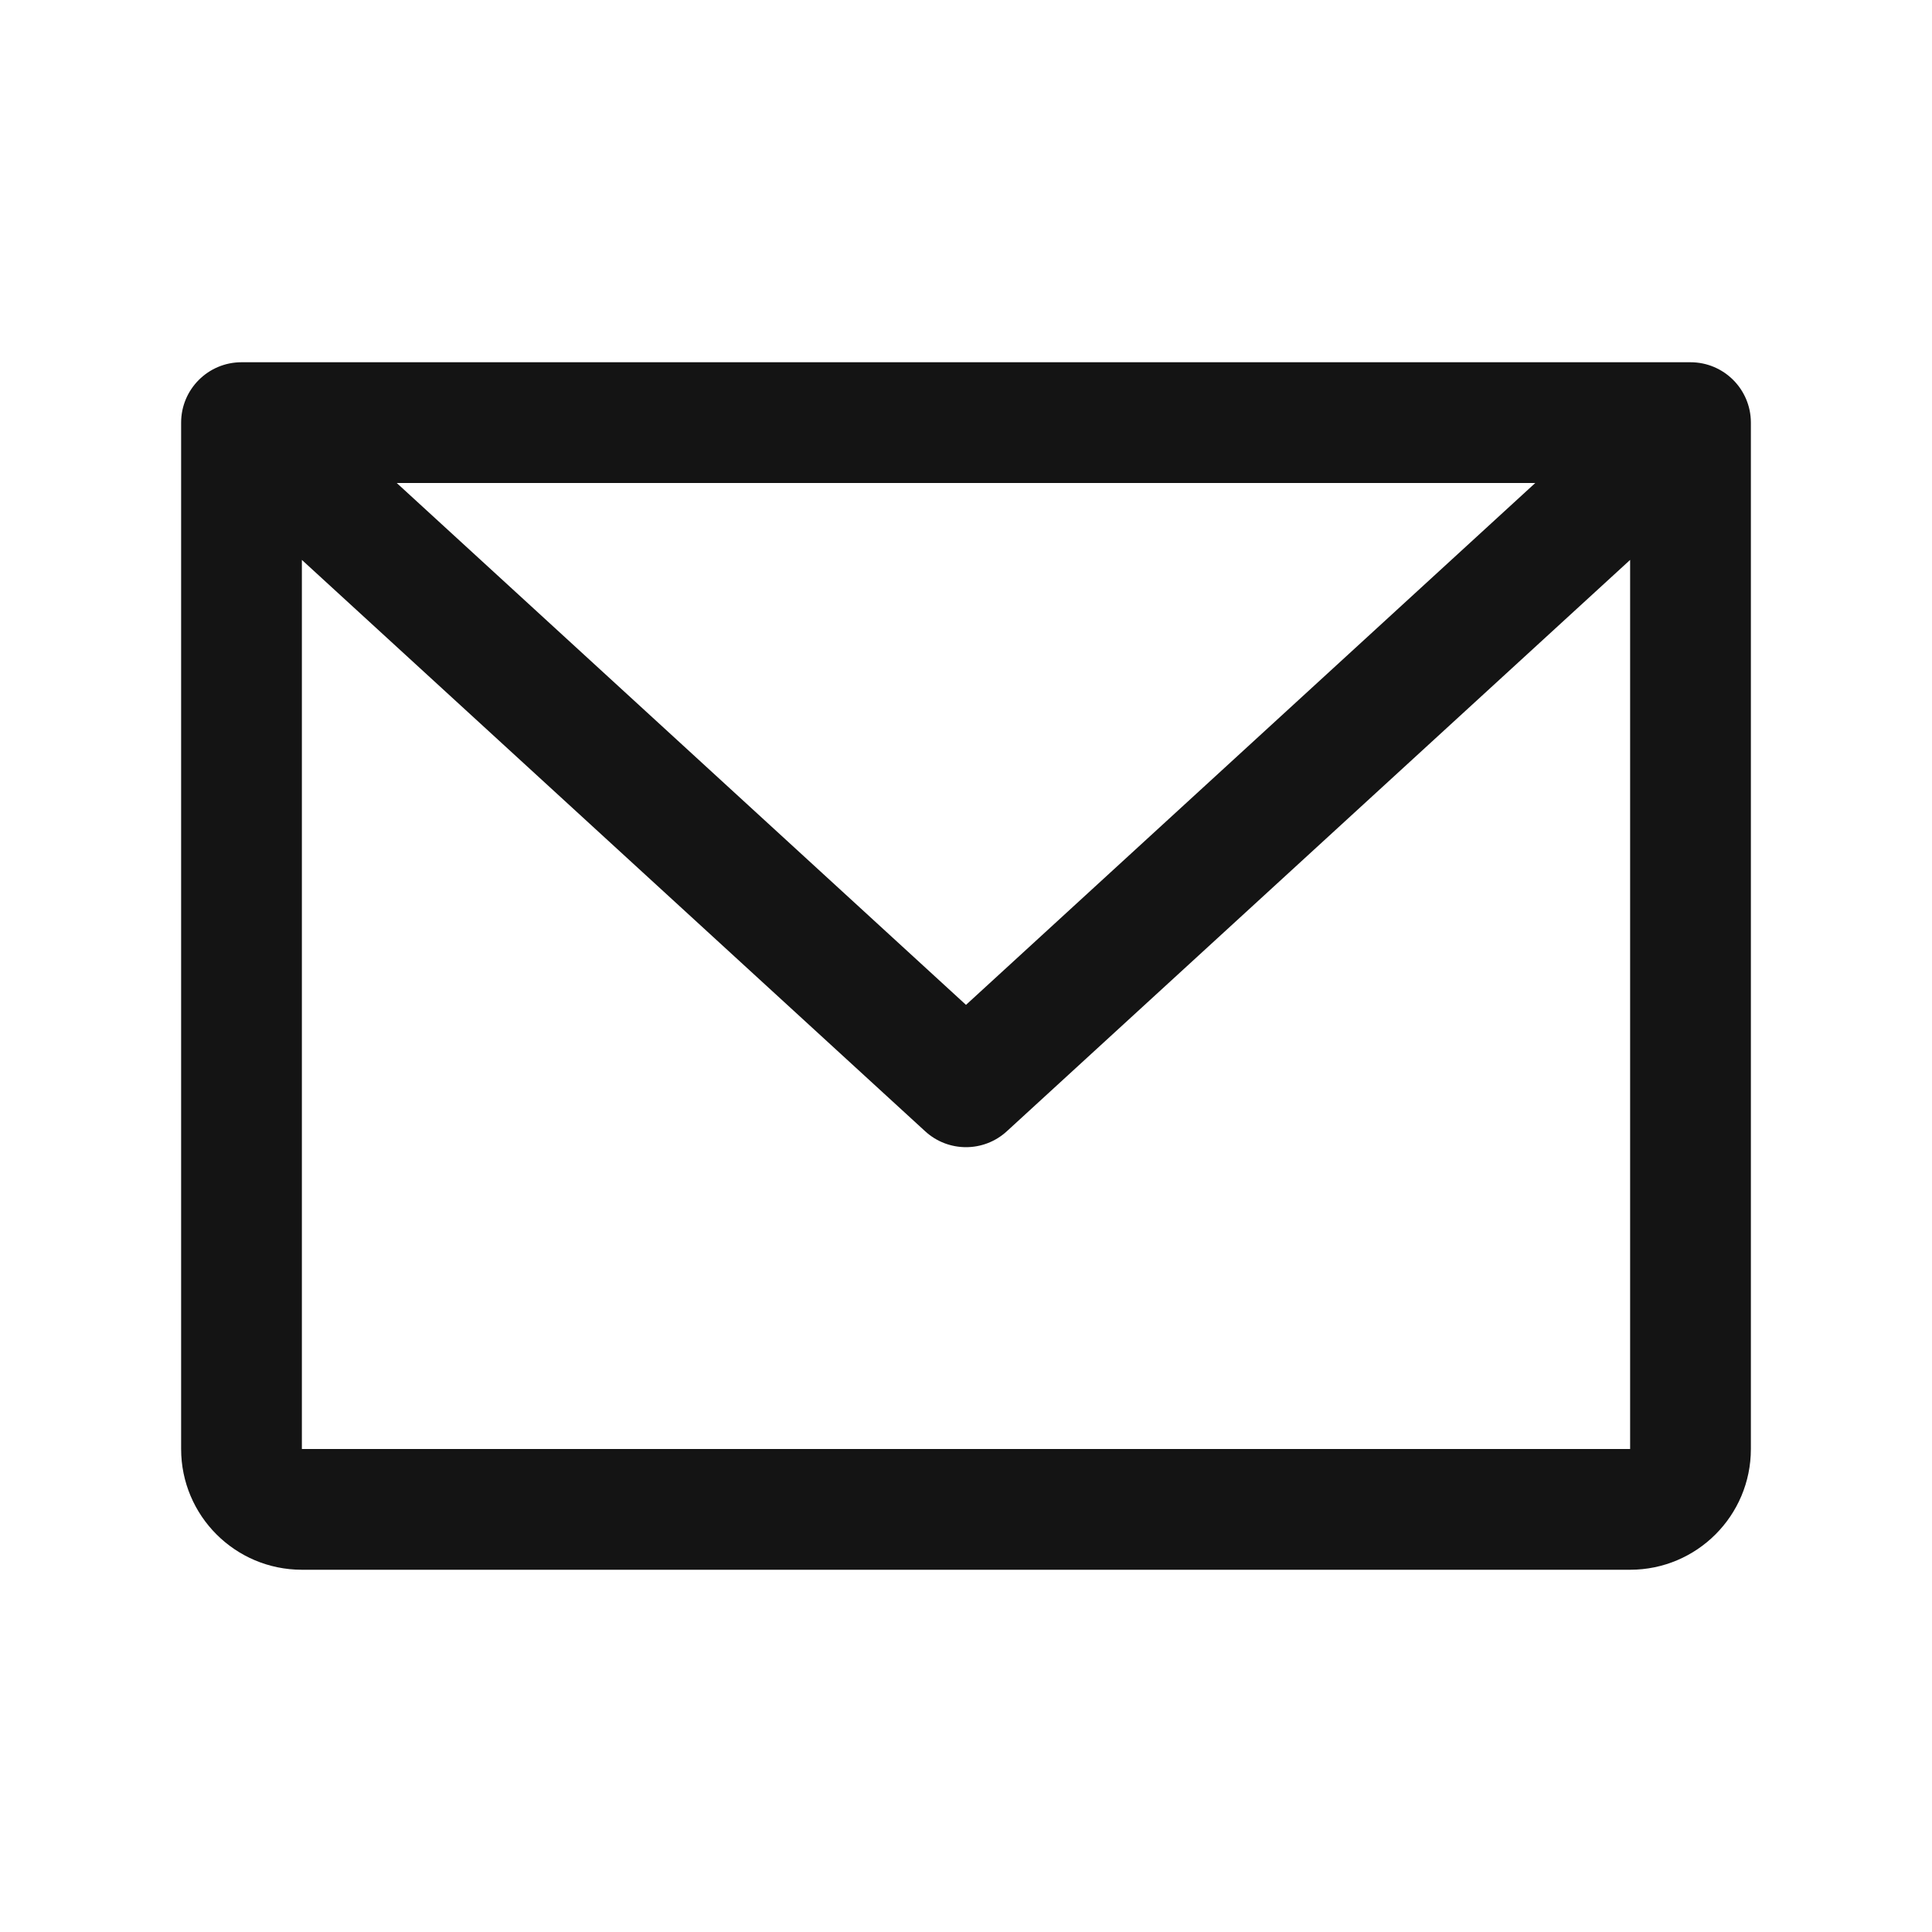
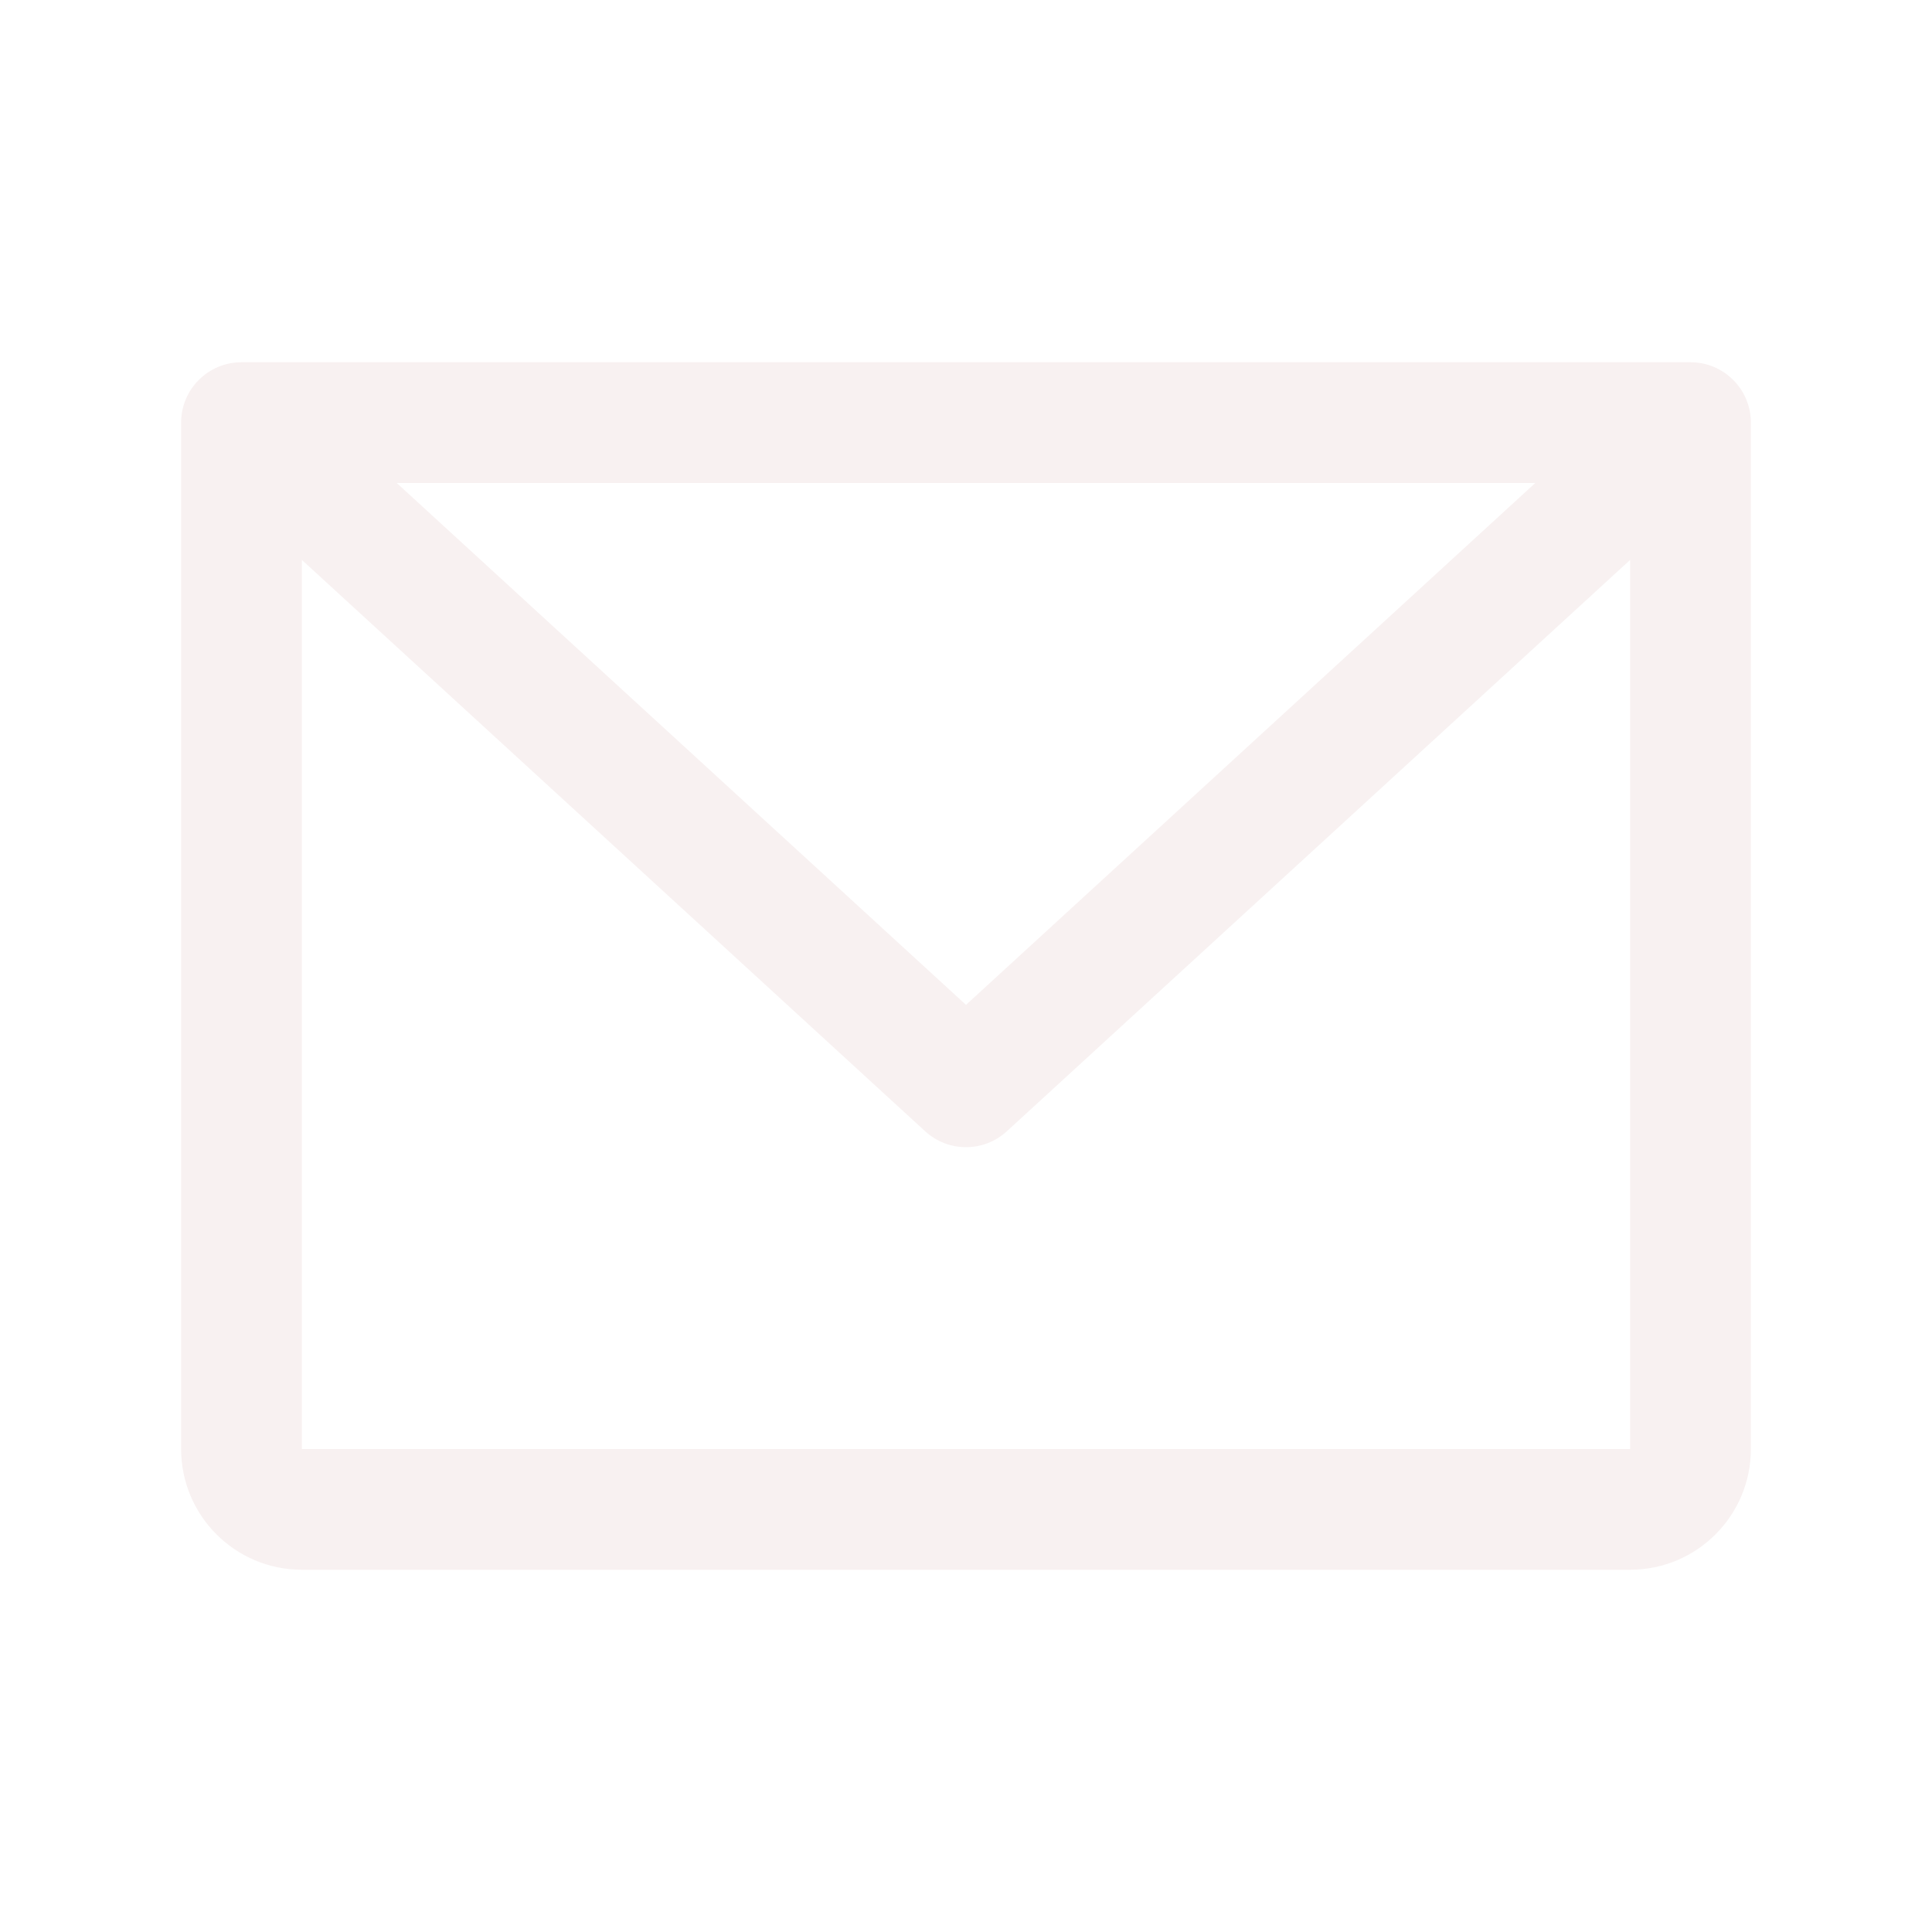
- <svg xmlns="http://www.w3.org/2000/svg" width="32" height="32" fill="#141414" viewBox="0 0 256 256">
+ <svg xmlns="http://www.w3.org/2000/svg" width="36" height="36" fill="#f8f1f1" viewBox="0 0 256 256">
  <path d="M224,48H32a8,8,0,0,0-8,8V192a16,16,0,0,0,16,16H216a16,16,0,0,0,16-16V56A8,8,0,0,0,224,48ZM203.43,64,128,133.15,52.57,64ZM216,192H40V74.19l82.59,75.71a8,8,0,0,0,10.82,0L216,74.19V192Z" />
</svg>
